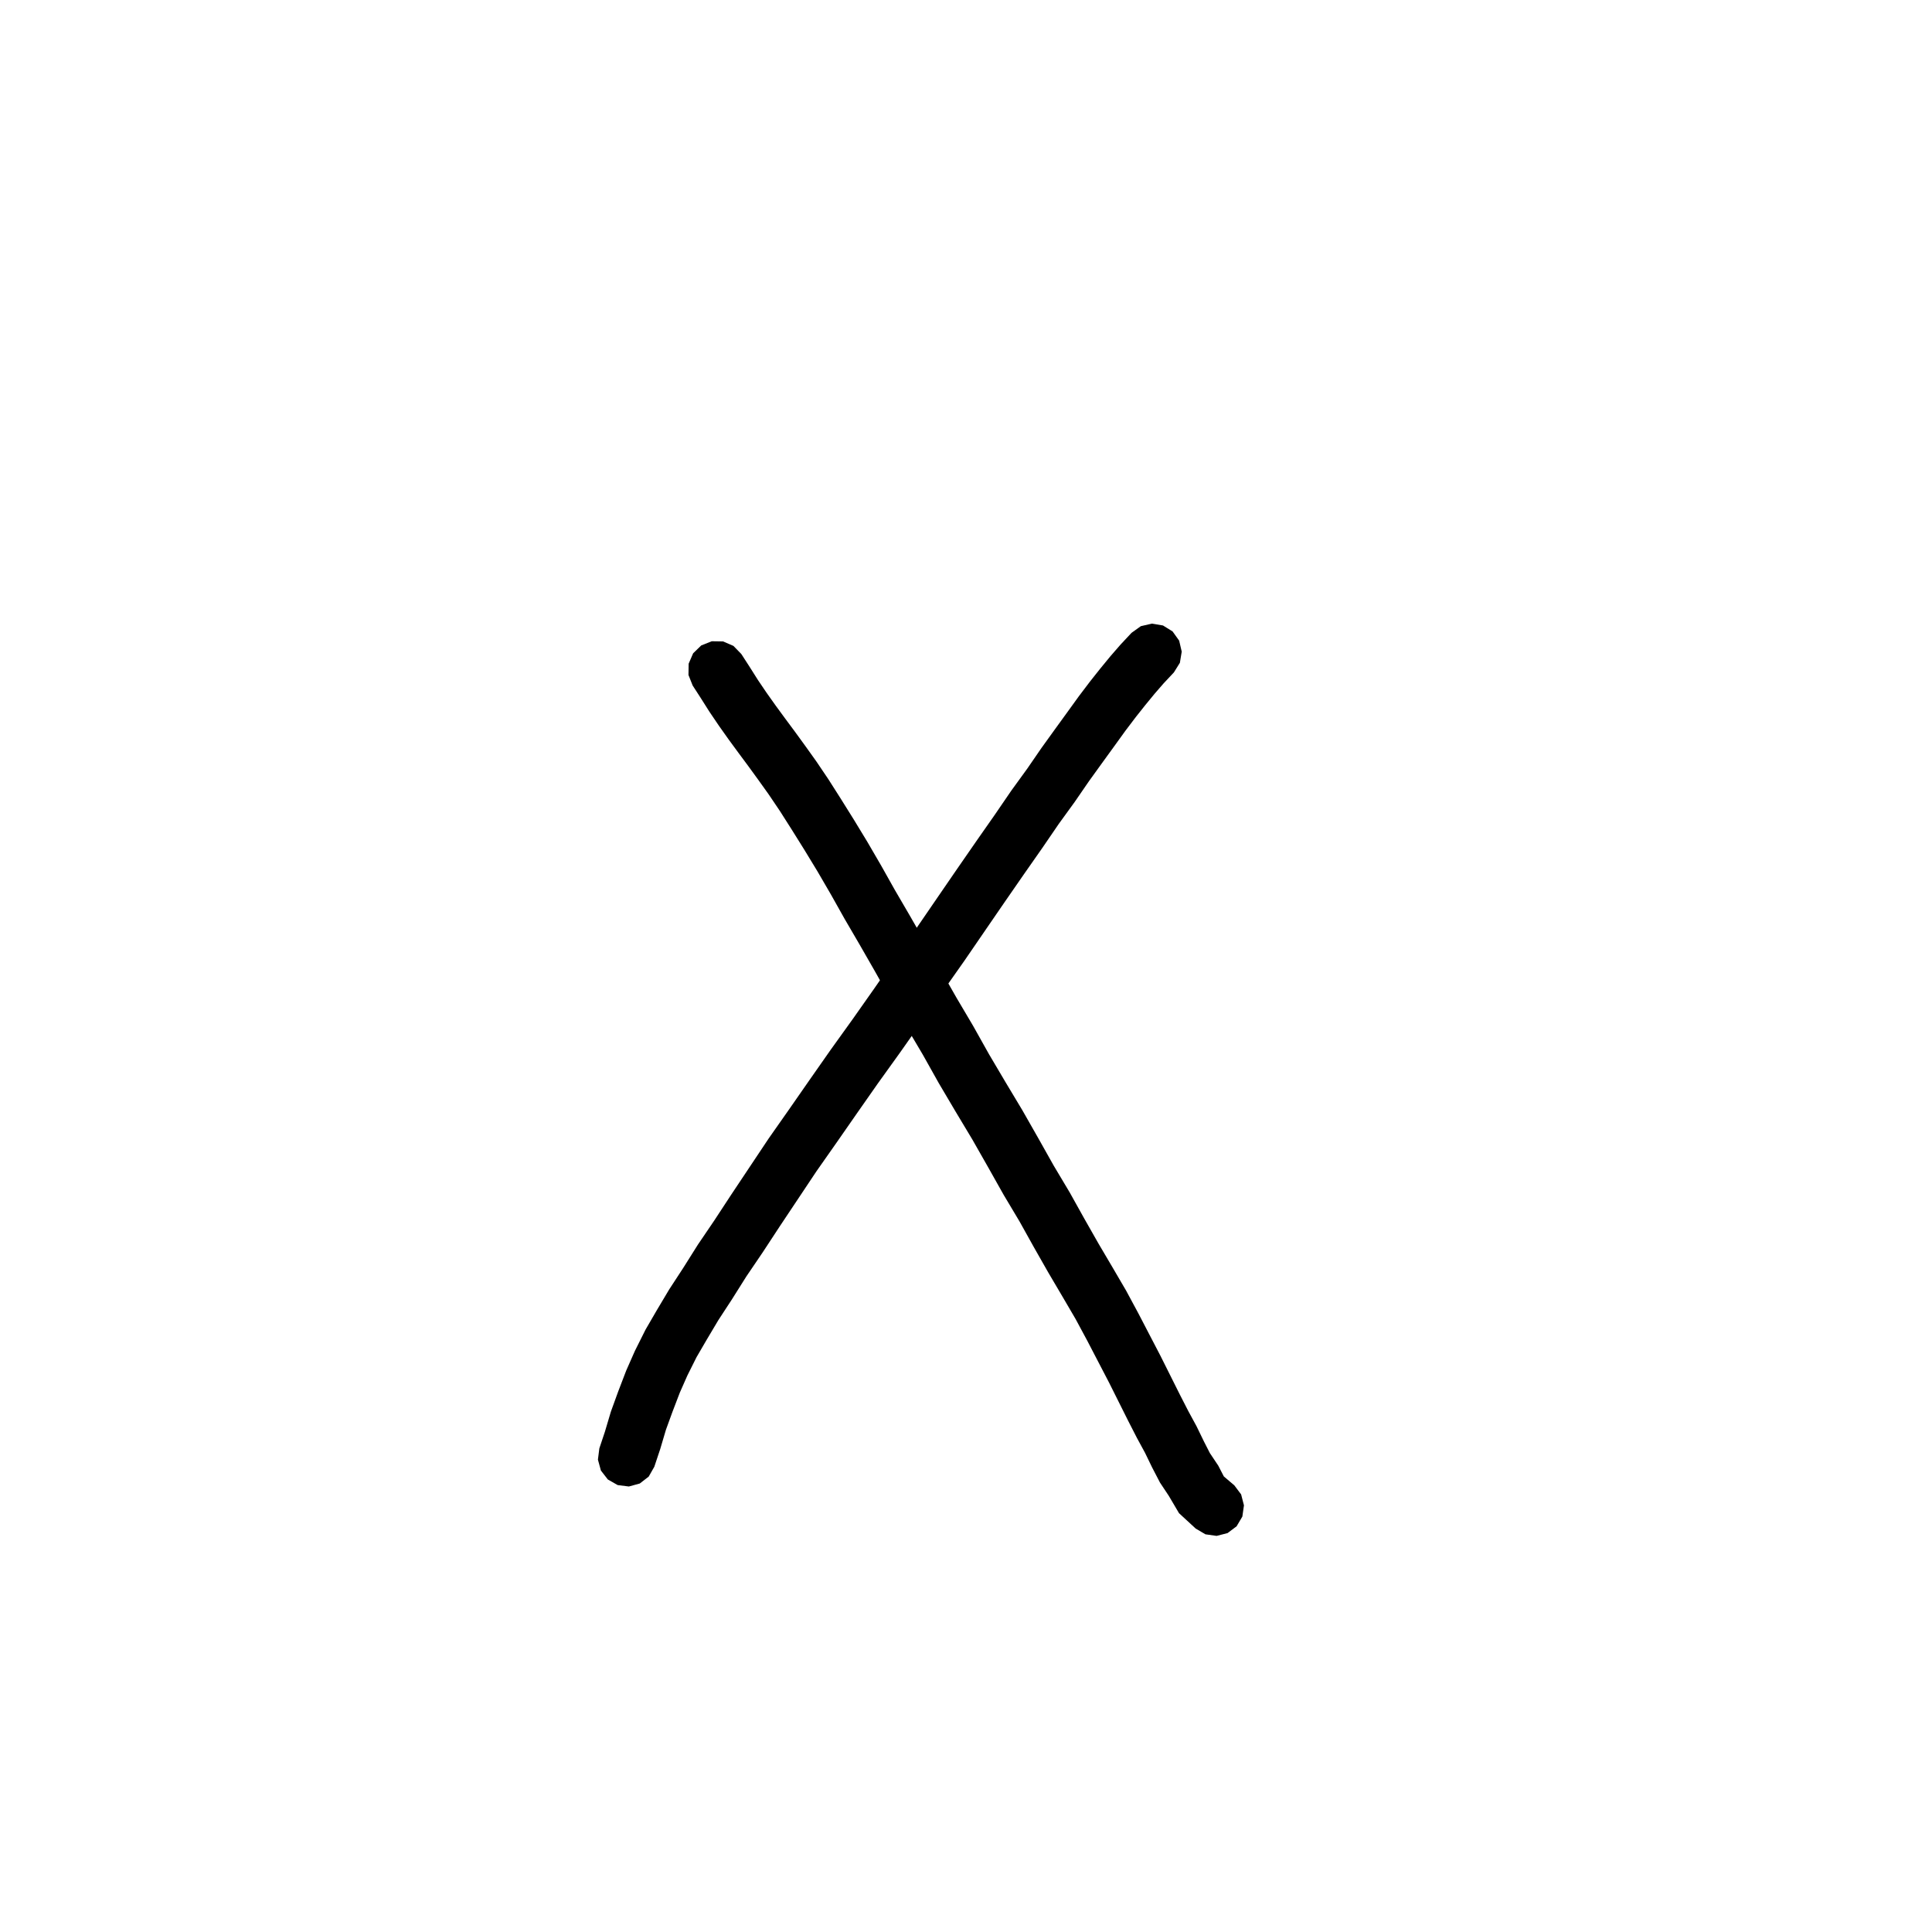
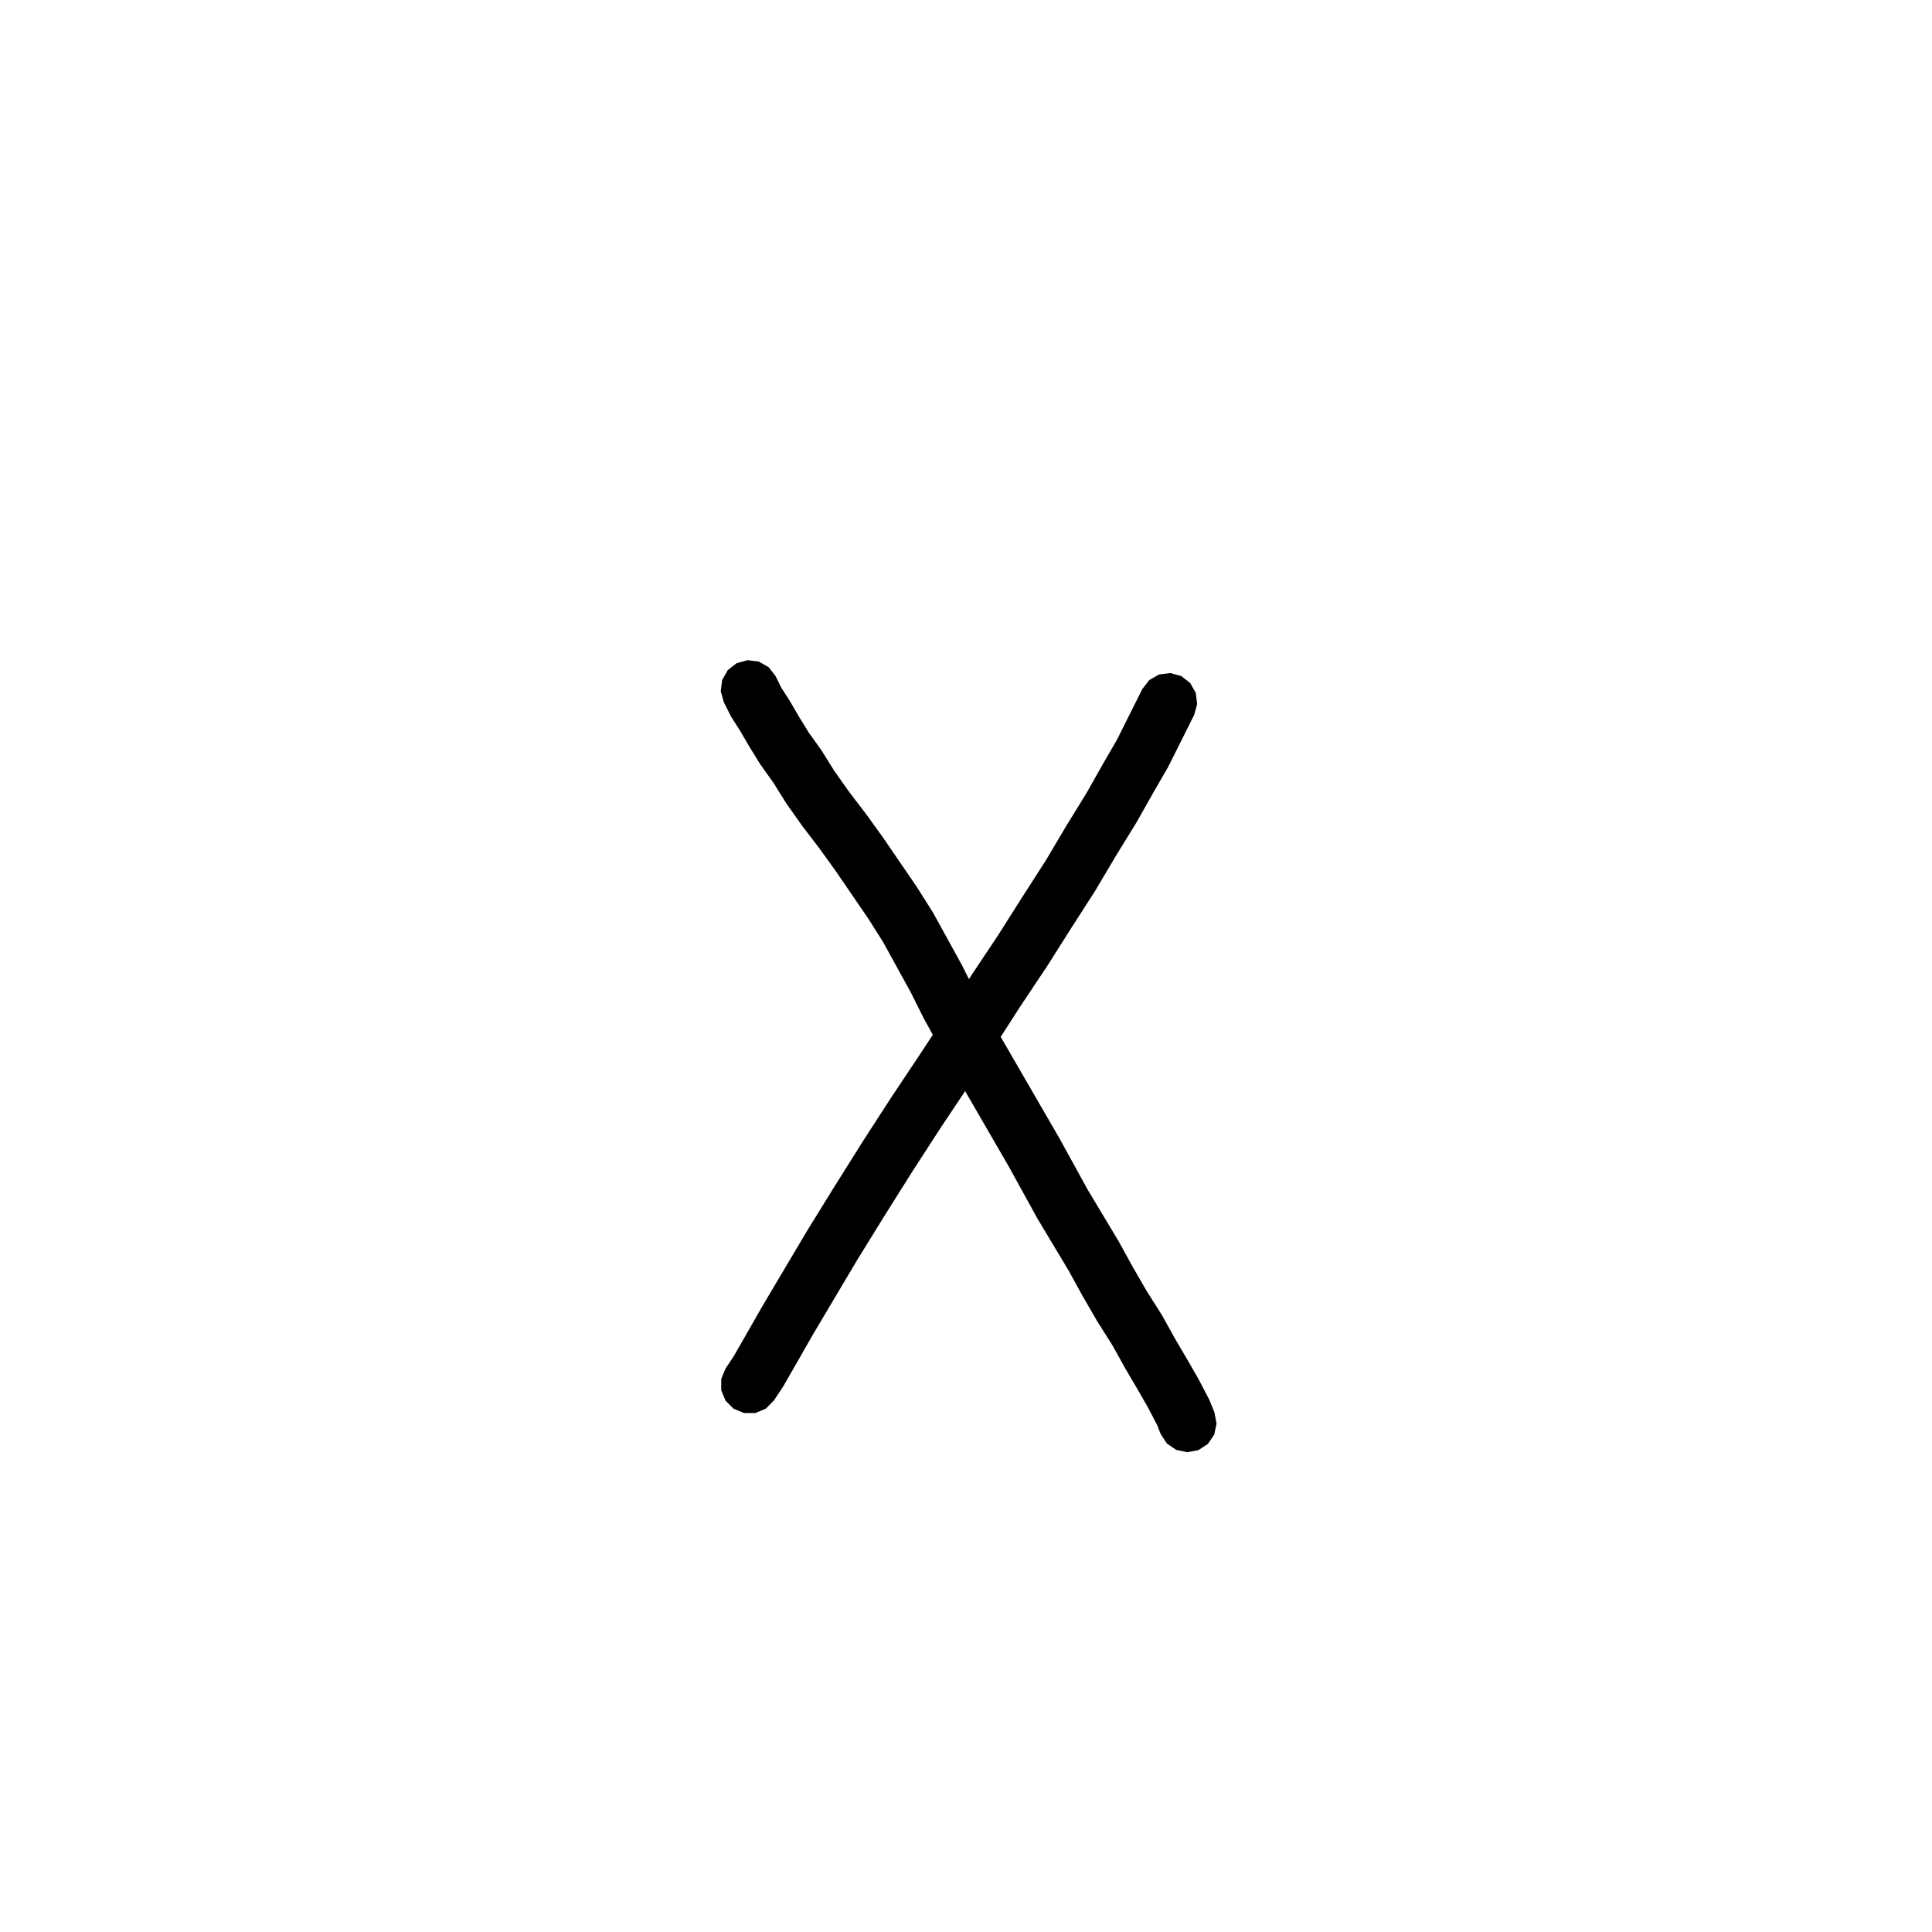
<svg xmlns="http://www.w3.org/2000/svg" viewBox="0 0 300 300" width="300" height="300">
-   <path d="M 107.555 106.445 L 108.764 108.313 L 110.168 110.531 L 111.636 112.698 L 113.15 114.833 L 114.645 116.871 L 116.173 118.93 L 117.749 121.097 L 119.369 123.364 L 121.102 125.932 L 122.927 128.8 L 124.902 131.961 L 126.932 135.299 L 129.026 138.899 L 131.162 142.703 L 133.505 146.72 L 135.82 150.756 L 138.217 155.016 L 140.708 159.392 L 143.3 163.779 L 145.767 168.179 L 148.4 172.636 L 150.982 176.938 L 153.417 181.216 L 155.84 185.523 L 158.303 189.65 L 160.545 193.674 L 162.772 197.588 L 164.986 201.345 L 167.01 204.804 L 168.823 208.172 L 170.542 211.477 L 172.192 214.647 L 173.708 217.679 L 175.185 220.632 L 176.552 223.298 L 177.798 225.591 L 178.908 227.879 L 180.125 230.22 L 181.495 232.282 L 183.075 234.964 L 185.666 237.354 L 187.178 238.247 L 188.916 238.493 L 190.617 238.056 L 192.02 237.001 L 192.913 235.489 L 193.16 233.75 L 192.722 232.05 L 191.667 230.646 L 190.036 229.258 L 189.172 227.585 L 187.875 225.646 L 186.958 223.854 L 185.802 221.475 L 184.514 219.102 L 183.215 216.568 L 181.758 213.654 L 180.208 210.554 L 178.525 207.323 L 176.777 203.961 L 174.856 200.396 L 172.747 196.788 L 170.561 193.079 L 168.388 189.259 L 166.097 185.15 L 163.627 181.011 L 161.25 176.784 L 158.751 172.396 L 156.133 168.031 L 153.566 163.688 L 151.1 159.288 L 148.492 154.875 L 146.05 150.584 L 143.646 146.311 L 141.295 142.213 L 138.972 138.23 L 136.84 134.434 L 134.668 130.701 L 132.564 127.239 L 130.54 124 L 128.631 121.002 L 126.765 118.236 L 125.051 115.836 L 123.427 113.603 L 121.888 111.529 L 120.45 109.567 L 119.031 107.569 L 117.699 105.602 L 116.347 103.465 L 115.111 101.555 L 113.888 100.296 L 112.276 99.6 L 110.521 99.574 L 108.889 100.222 L 107.629 101.445 L 106.933 103.057 L 106.907 104.813 Z" fill="black" fill-rule="nonzero" />
-   <path d="M 101.602 227.756 L 102.516 225.015 L 103.407 222.009 L 104.415 219.242 L 105.562 216.244 L 106.736 213.587 L 108.161 210.736 L 109.744 208.017 L 111.549 204.985 L 113.656 201.761 L 115.898 198.198 L 118.411 194.496 L 121.087 190.416 L 123.878 186.229 L 126.781 181.874 L 129.889 177.444 L 133.09 172.842 L 136.337 168.203 L 139.734 163.475 L 143.088 158.712 L 146.421 153.912 L 149.762 149.168 L 152.977 144.479 L 156.038 140.021 L 159.027 135.704 L 161.833 131.695 L 164.413 127.923 L 166.874 124.531 L 169.081 121.322 L 171.114 118.503 L 173.046 115.838 L 174.752 113.475 L 176.358 111.355 L 177.835 109.493 L 179.306 107.702 L 180.672 106.129 L 182.283 104.411 L 183.211 102.92 L 183.498 101.188 L 183.1 99.478 L 182.078 98.05 L 180.587 97.123 L 178.855 96.836 L 177.145 97.234 L 175.717 98.256 L 173.995 100.094 L 172.427 101.898 L 170.831 103.841 L 169.242 105.845 L 167.515 108.125 L 165.754 110.562 L 163.82 113.23 L 161.719 116.145 L 159.526 119.335 L 157.053 122.744 L 154.433 126.572 L 151.64 130.563 L 148.628 134.913 L 145.556 139.387 L 142.372 144.032 L 139.046 148.754 L 135.712 153.554 L 132.4 158.258 L 128.996 162.997 L 125.71 167.691 L 122.511 172.29 L 119.353 176.792 L 116.389 181.237 L 113.58 185.451 L 110.922 189.504 L 108.368 193.269 L 106.078 196.905 L 103.917 200.215 L 101.989 203.45 L 100.239 206.464 L 98.597 209.746 L 97.238 212.822 L 95.985 216.092 L 94.86 219.191 L 93.929 222.319 L 93.064 224.91 L 92.845 226.652 L 93.308 228.346 L 94.385 229.733 L 95.91 230.602 L 97.652 230.822 L 99.346 230.358 L 100.733 229.282 Z" fill="black" fill-rule="nonzero" />
+   <path d="M 112.381 109.012 L 113.499 111.233 L 114.962 113.54 L 116.348 115.915 L 118.062 118.696 L 120.062 121.496 L 122.062 124.696 L 124.581 128.266 L 127.194 131.683 L 129.724 135.187 L 132.292 138.941 L 134.847 142.673 L 137.13 146.286 L 139.263 150.169 L 141.422 154.092 L 143.422 158.092 L 145.687 162.211 L 147.912 166.055 L 150.112 169.855 L 152.312 173.655 L 154.512 177.455 L 156.687 181.211 L 158.863 185.169 L 161.105 189.243 L 163.548 193.315 L 165.905 197.243 L 168.087 201.211 L 170.357 205.13 L 172.738 208.9 L 174.699 212.433 L 176.715 215.86 L 178.257 218.558 L 179.68 221.275 L 180.228 222.671 L 181.186 224.143 L 182.634 225.136 L 184.351 225.5 L 186.078 225.178 L 187.549 224.221 L 188.542 222.773 L 188.906 221.055 L 188.584 219.329 L 187.799 217.392 L 186.155 214.242 L 184.498 211.34 L 182.513 207.967 L 180.474 204.3 L 178.056 200.47 L 175.926 196.789 L 173.707 192.757 L 171.265 188.685 L 168.907 184.757 L 166.749 180.831 L 164.526 176.789 L 162.301 172.945 L 160.101 169.145 L 157.901 165.345 L 155.701 161.545 L 153.526 157.789 L 151.391 153.908 L 149.391 149.908 L 147.149 145.831 L 144.882 141.714 L 142.366 137.727 L 139.72 133.859 L 137.088 130.013 L 134.419 126.317 L 131.832 122.934 L 129.55 119.704 L 127.55 116.504 L 125.55 113.704 L 124.065 111.285 L 122.65 108.86 L 121.313 106.767 L 120.431 104.988 L 119.355 103.6 L 117.829 102.731 L 116.087 102.511 L 114.394 102.975 L 113.007 104.052 L 112.137 105.577 L 111.918 107.319 Z" fill="black" fill-rule="nonzero" />
+   <path d="M 177.381 106.988 L 176.381 108.988 L 174.981 111.788 L 173.451 114.853 L 171.299 118.567 L 168.734 123.108 L 165.554 128.274 L 162.379 133.634 L 158.812 139.18 L 155.033 145.148 L 151.043 151.132 L 147.035 157.345 L 142.853 163.717 L 138.445 170.33 L 134.012 177.18 L 129.587 184.22 L 125.358 191.068 L 121.536 197.504 L 118.319 202.933 L 115.901 207.164 L 113.893 210.665 L 112.662 212.504 L 111.992 214.127 L 111.994 215.883 L 112.667 217.504 L 113.91 218.744 L 115.533 219.414 L 117.289 219.413 L 118.91 218.739 L 120.15 217.496 L 121.586 215.335 L 123.711 211.636 L 126.093 207.467 L 129.276 202.096 L 133.055 195.732 L 137.225 188.98 L 141.6 182.019 L 145.968 175.27 L 150.359 168.683 L 154.578 162.255 L 158.569 156.068 L 162.579 150.052 L 166.4 144.02 L 170.034 138.366 L 173.259 132.926 L 176.479 127.692 L 179.113 123.033 L 181.361 119.147 L 183.031 115.812 L 184.431 113.012 L 185.431 111.012 L 185.895 109.319 L 185.675 107.577 L 184.806 106.052 L 183.419 104.975 L 181.725 104.511 L 179.983 104.731 L 178.458 105.6 Z" fill="black" fill-rule="nonzero" />
</svg>
